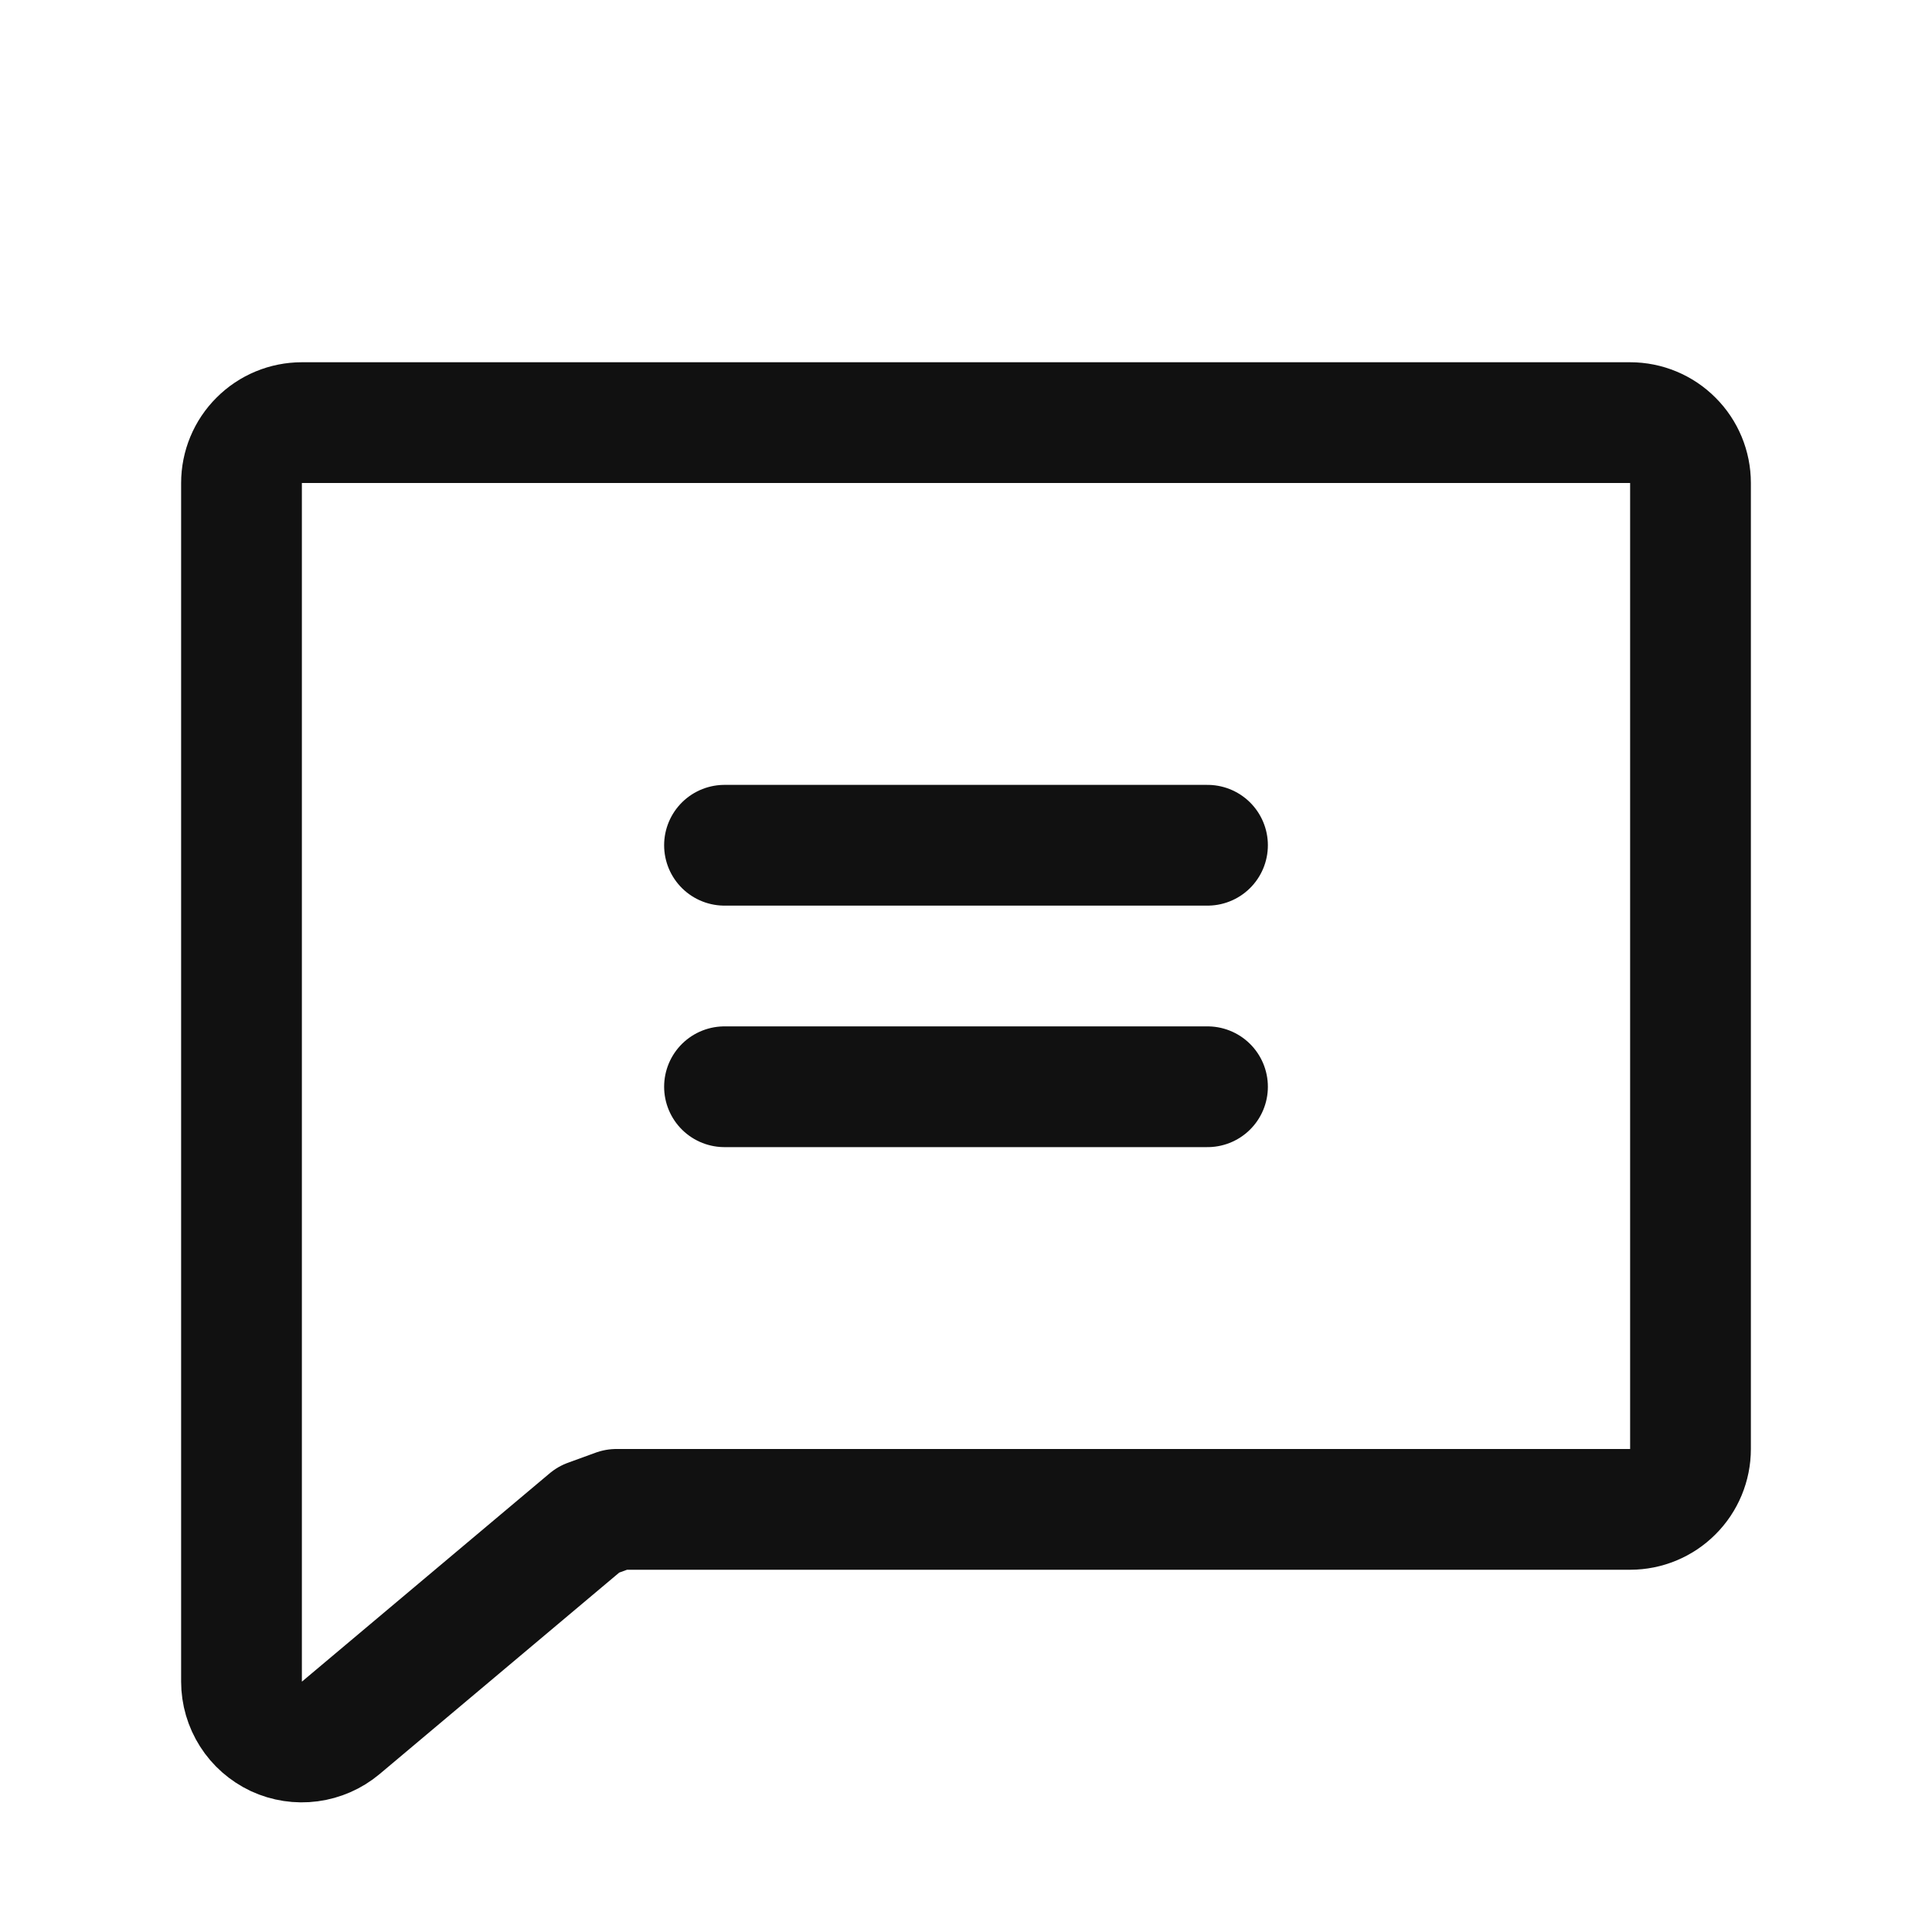
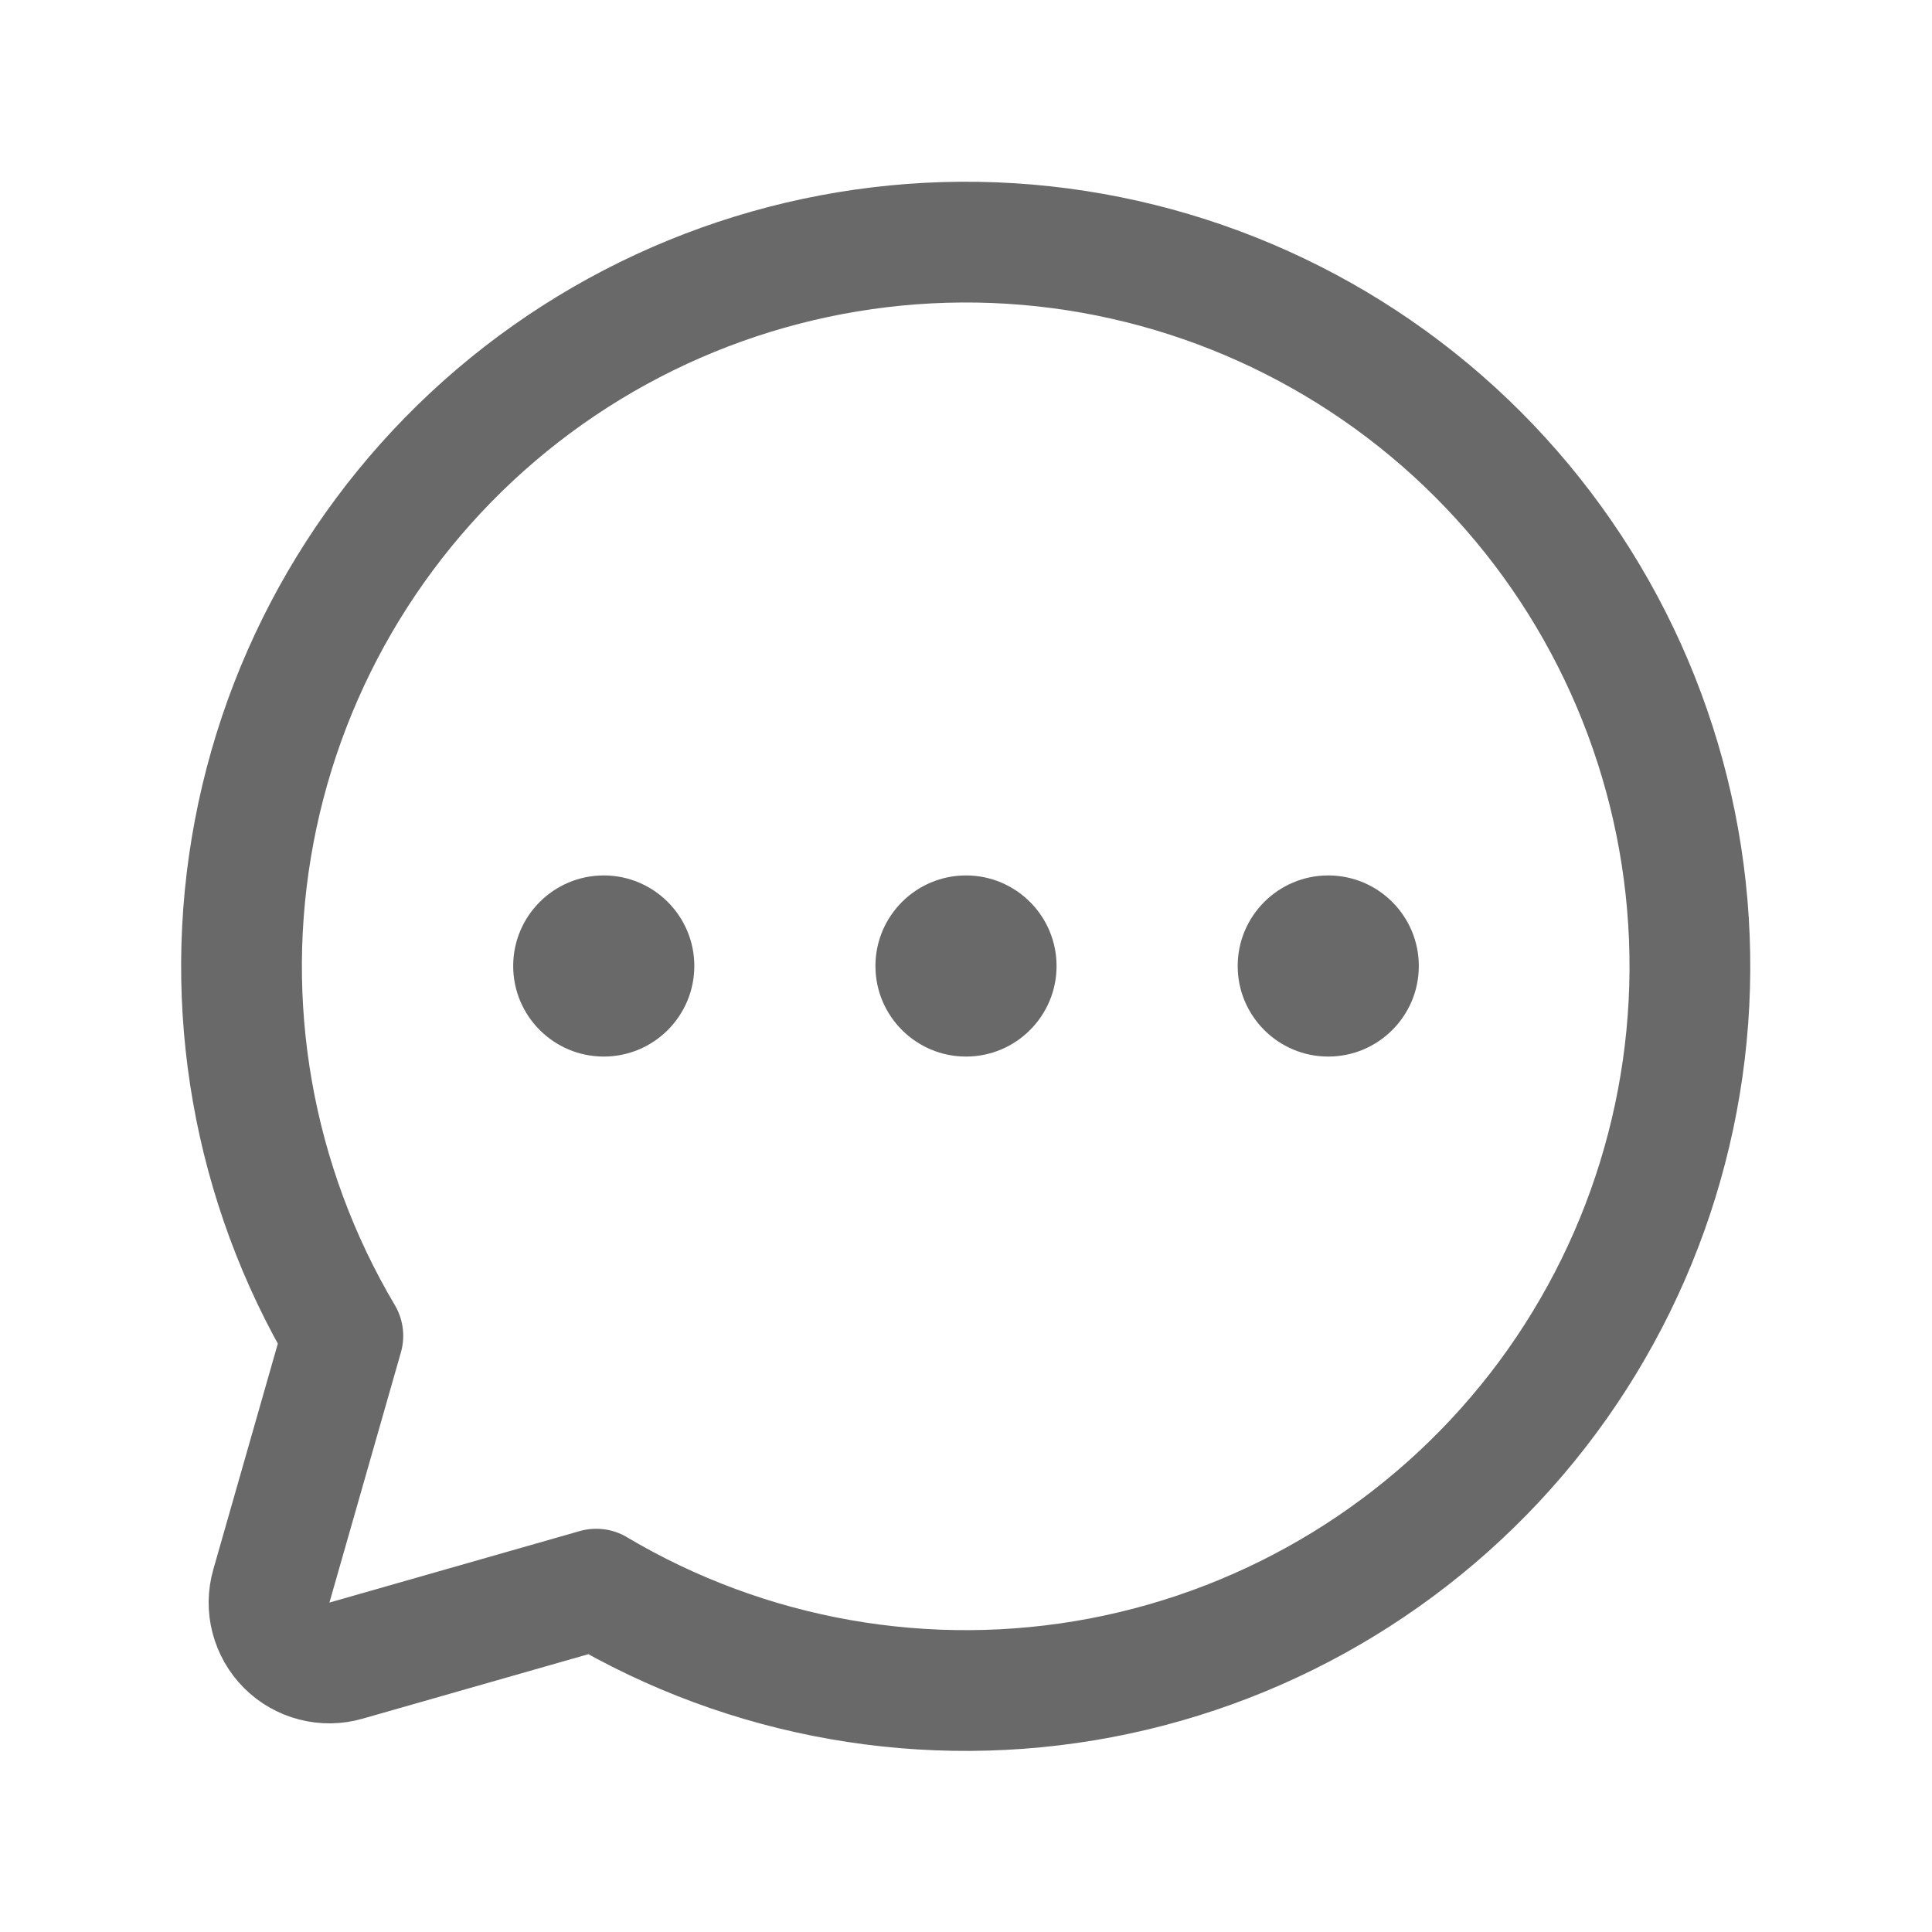
<svg xmlns="http://www.w3.org/2000/svg" width="24" height="24" viewBox="0 0 24 24" fill="none">
-   <path d="M7.311 18.876L4.233 21.464C4.123 21.556 3.99 21.614 3.848 21.633C3.707 21.652 3.563 21.63 3.433 21.57C3.304 21.509 3.194 21.413 3.118 21.293C3.041 21.172 3 21.032 3 20.89V6C3 5.801 3.079 5.61 3.22 5.47C3.36 5.329 3.551 5.25 3.75 5.25H20.25C20.449 5.25 20.64 5.329 20.78 5.47C20.921 5.61 21 5.801 21 6V18C21 18.199 20.921 18.39 20.78 18.53C20.64 18.671 20.449 18.75 20.25 18.75H7.657L7.311 18.876Z" stroke="#111111" stroke-width="1.5" stroke-linecap="round" stroke-linejoin="round" />
-   <path d="M9 10.5H15" stroke="#111111" stroke-width="1.5" stroke-linecap="round" stroke-linejoin="round" />
-   <path d="M9 13.5H15" stroke="#111111" stroke-width="1.5" stroke-linecap="round" stroke-linejoin="round" />
+   <path d="M4.259 16.594C3.141 14.709 2.749 12.48 3.158 10.327C3.566 8.174 4.747 6.244 6.478 4.899C8.209 3.555 10.371 2.889 12.558 3.025C14.745 3.162 16.808 4.093 18.358 5.643C19.907 7.193 20.838 9.255 20.975 11.442C21.112 13.63 20.445 15.792 19.101 17.523C17.756 19.253 15.826 20.434 13.673 20.843C11.52 21.251 9.291 20.86 7.406 19.741L7.407 19.741L4.298 20.629C4.169 20.666 4.033 20.668 3.904 20.634C3.774 20.601 3.656 20.533 3.562 20.439C3.467 20.344 3.4 20.226 3.366 20.096C3.332 19.967 3.334 19.831 3.371 19.702L4.259 16.594L4.259 16.594Z" stroke="#696969" stroke-width="1.5" stroke-linecap="round" stroke-linejoin="round" />
+   <path d="M12 13.125C12.621 13.125 13.125 12.621 13.125 12C13.125 11.379 12.621 10.875 12 10.875C11.379 10.875 10.875 11.379 10.875 12C10.875 12.621 11.379 13.125 12 13.125Z" fill="#696969" />
+   <path d="M7.5 13.125C8.121 13.125 8.625 12.621 8.625 12C8.625 11.379 8.121 10.875 7.5 10.875C6.879 10.875 6.375 11.379 6.375 12C6.375 12.621 6.879 13.125 7.5 13.125Z" fill="#696969" />
+   <path d="M16.5 13.125C17.121 13.125 17.625 12.621 17.625 12C17.625 11.379 17.121 10.875 16.5 10.875C15.879 10.875 15.375 11.379 15.375 12C15.375 12.621 15.879 13.125 16.5 13.125Z" fill="#696969" />
</svg>
